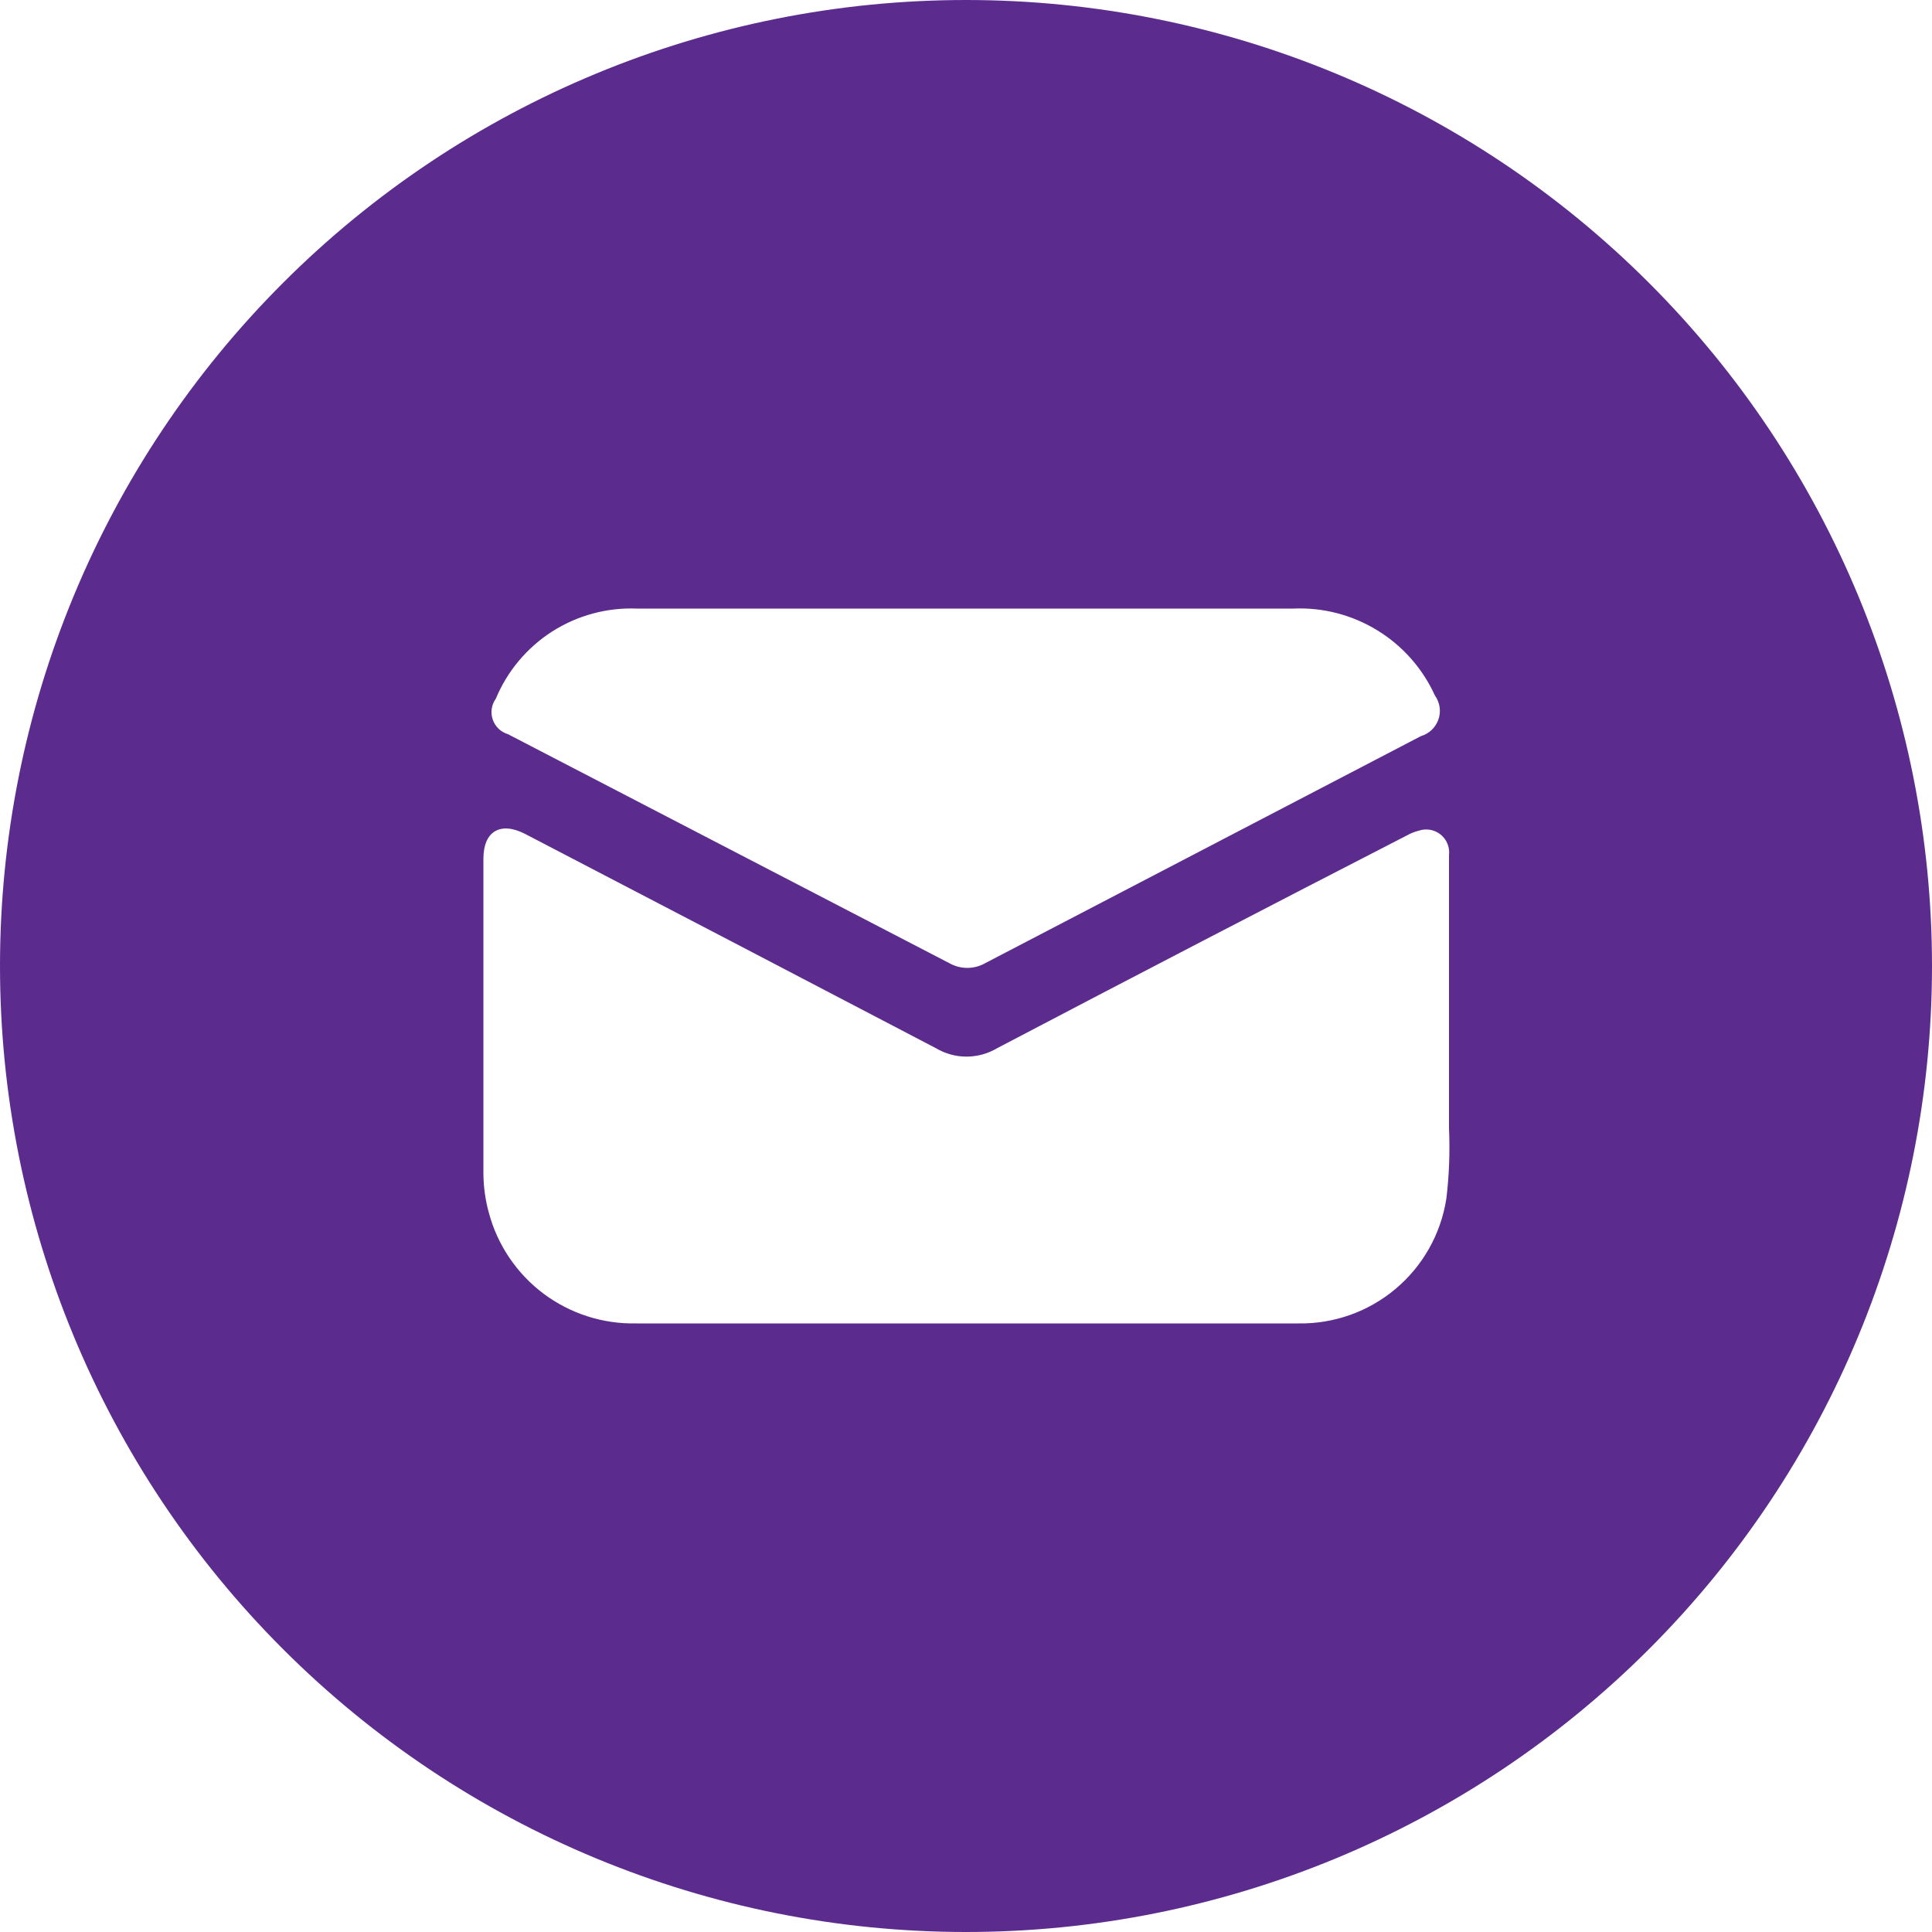
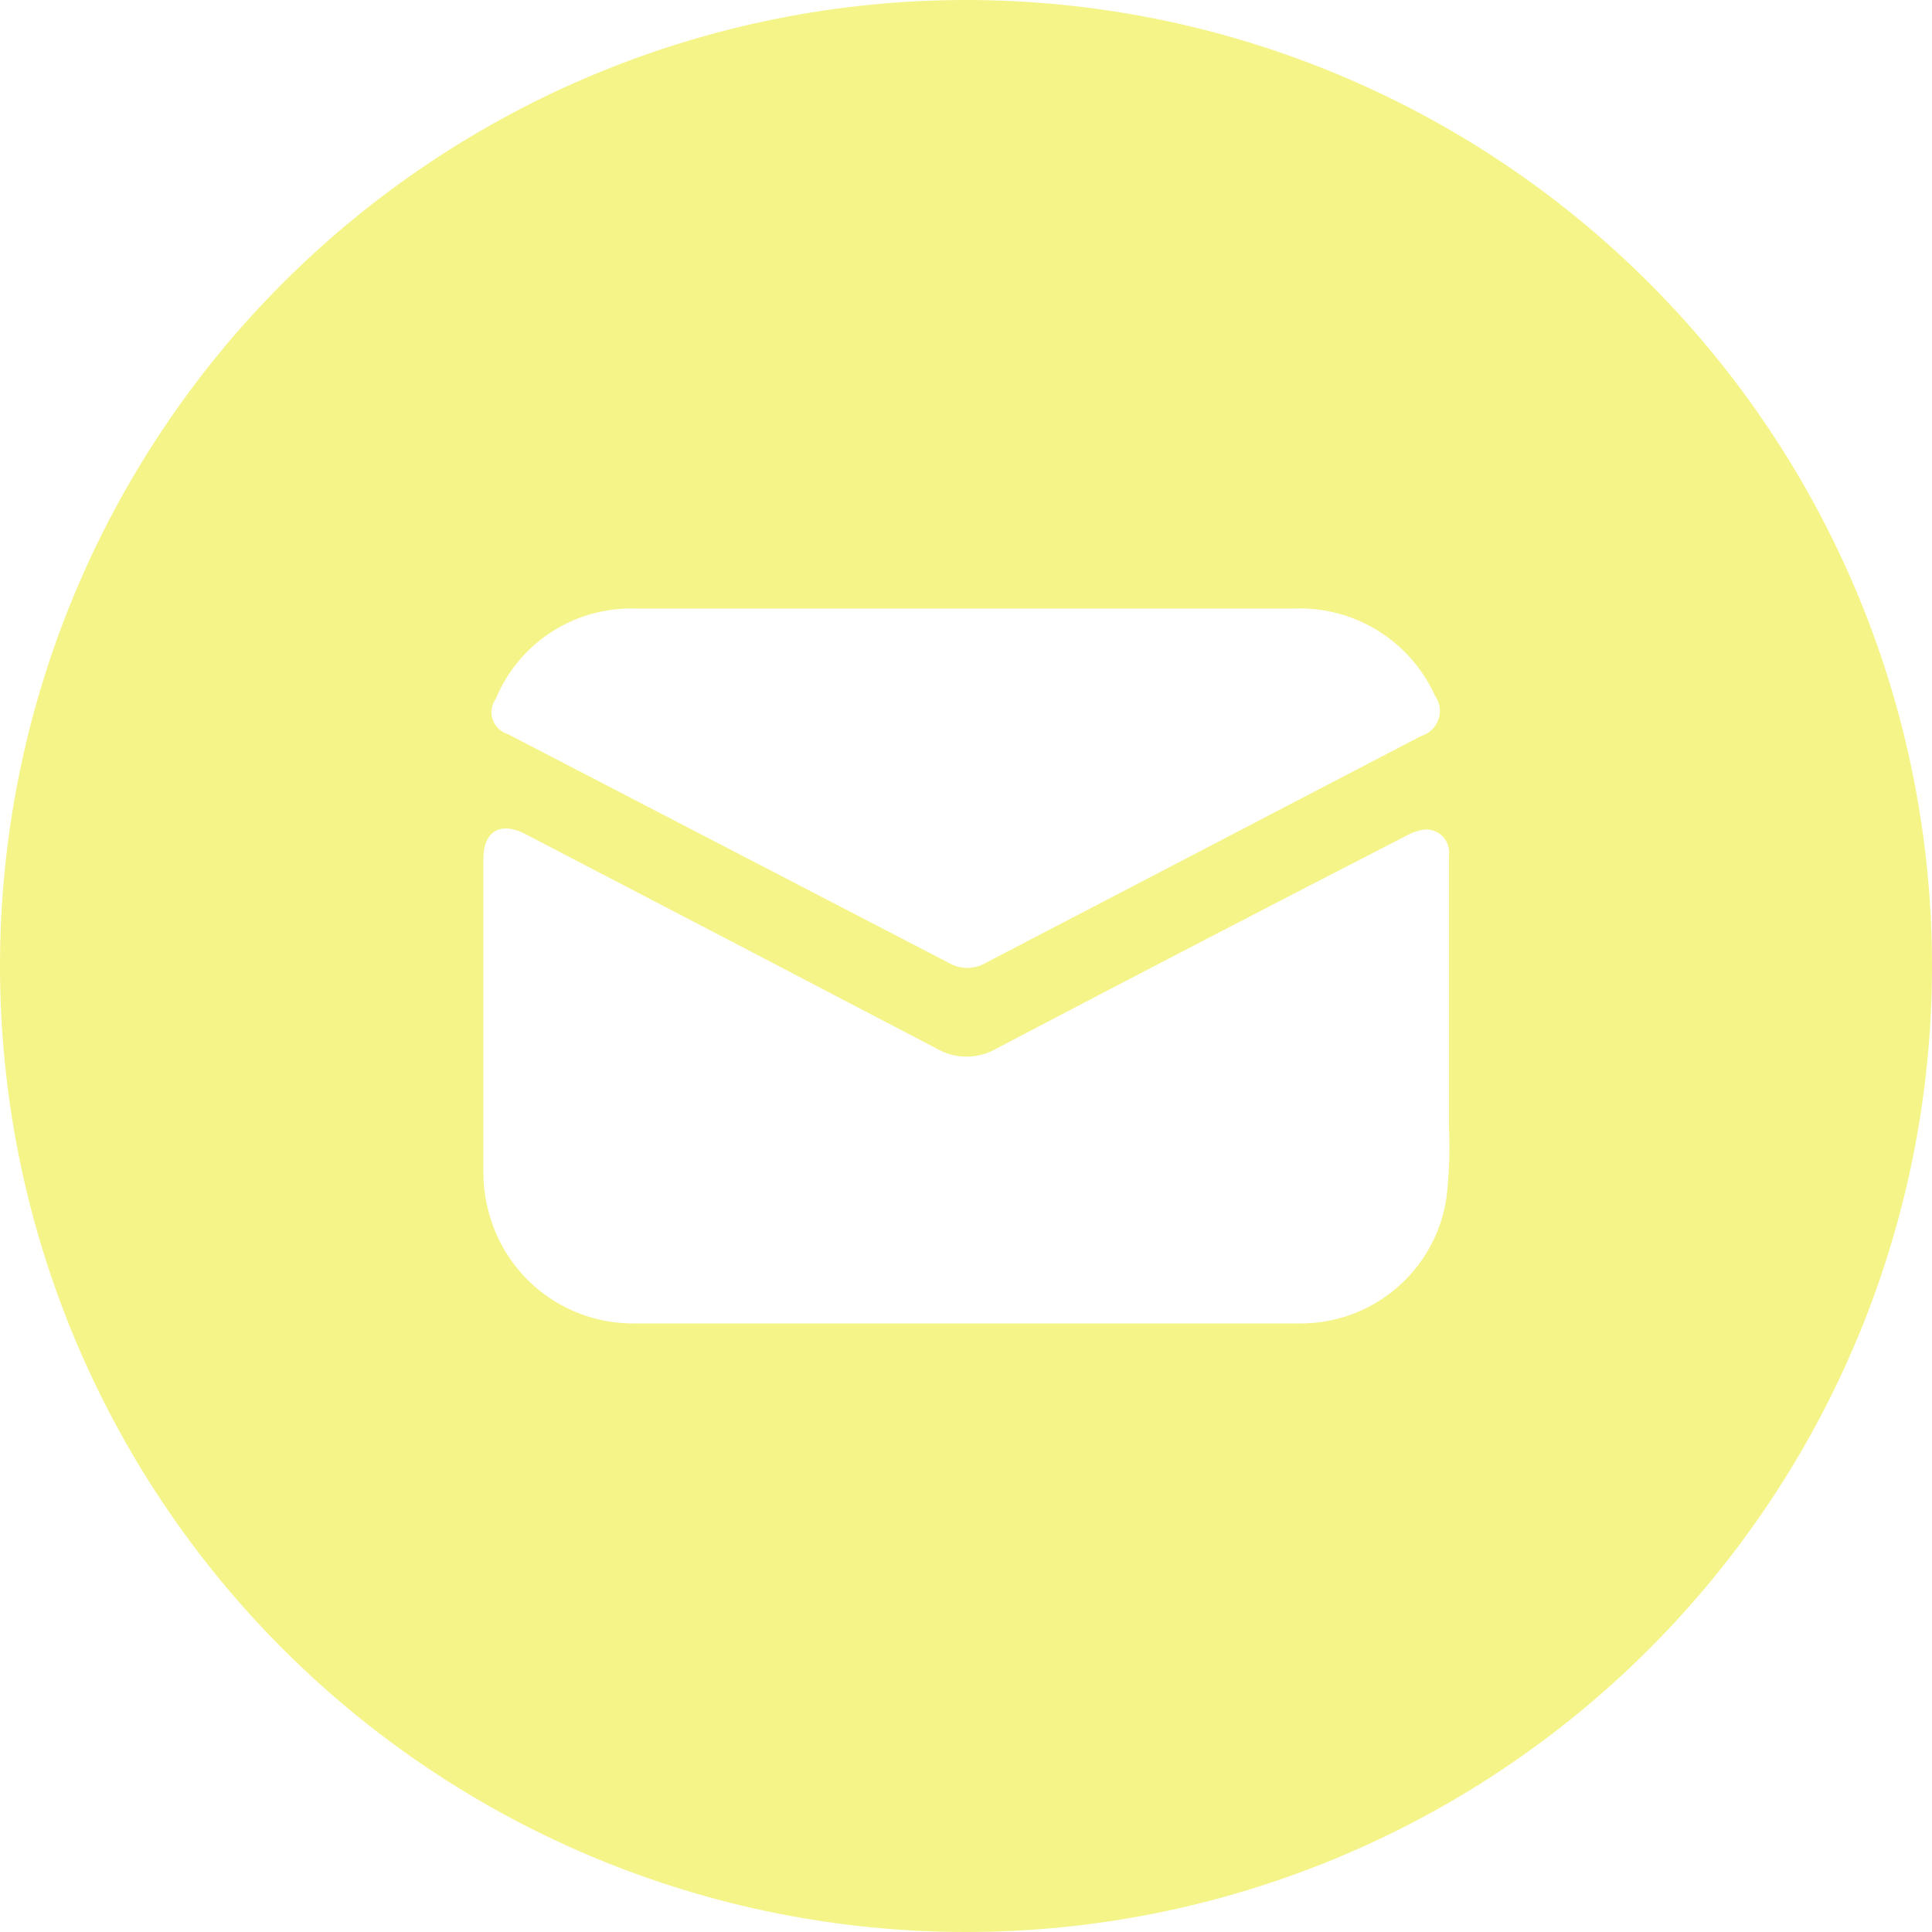
<svg xmlns="http://www.w3.org/2000/svg" width="42" height="42" viewBox="0 0 42 42" fill="none">
-   <path d="M21 0C15.43 0 10.089 2.212 6.151 6.151C2.212 10.089 0 15.431 0 21C0 26.57 2.212 31.911 6.151 35.849C10.089 39.788 15.431 42 21 42C26.57 42 31.911 39.788 35.849 35.849C39.788 31.911 42 26.57 42 21C42 15.431 39.788 10.089 35.849 6.151C31.911 2.212 26.57 0 21 0ZM10.778 15.191C11.027 14.591 11.454 14.081 12.001 13.73C12.548 13.38 13.19 13.205 13.839 13.23H20.979H28.119H28.119C28.762 13.202 29.398 13.368 29.945 13.705C30.493 14.041 30.928 14.534 31.194 15.12C31.302 15.27 31.331 15.464 31.271 15.639C31.21 15.814 31.069 15.95 30.891 16.002L21.42 20.937C21.177 21.076 20.878 21.076 20.635 20.937L11.042 15.96C10.887 15.914 10.764 15.796 10.712 15.643C10.659 15.491 10.684 15.323 10.777 15.191H10.778ZM31.441 26.065C31.322 26.826 30.932 27.519 30.342 28.016C29.753 28.513 29.004 28.781 28.233 28.77H22.391H13.831C13.104 28.785 12.394 28.557 11.813 28.121C11.232 27.684 10.814 27.065 10.627 26.363C10.551 26.089 10.512 25.807 10.509 25.523V18.664C10.509 18.072 10.879 17.854 11.412 18.127C14.394 19.678 17.373 21.232 20.35 22.789C20.55 22.907 20.778 22.97 21.011 22.97C21.244 22.97 21.472 22.907 21.673 22.789C24.635 21.235 27.602 19.695 30.572 18.168V18.169C30.656 18.119 30.747 18.083 30.841 18.059C31.004 18.003 31.185 18.035 31.319 18.143C31.453 18.252 31.521 18.422 31.5 18.593V24.527C31.523 25.041 31.503 25.555 31.442 26.064L31.441 26.065Z" fill="#5B2C8E" />
+   <path d="M21 0C15.43 0 10.089 2.212 6.151 6.151C2.212 10.089 0 15.431 0 21C0 26.57 2.212 31.911 6.151 35.849C10.089 39.788 15.431 42 21 42C26.57 42 31.911 39.788 35.849 35.849C39.788 31.911 42 26.57 42 21C42 15.431 39.788 10.089 35.849 6.151C31.911 2.212 26.57 0 21 0ZM10.778 15.191C11.027 14.591 11.454 14.081 12.001 13.73C12.548 13.38 13.19 13.205 13.839 13.23H20.979H28.119H28.119C28.762 13.202 29.398 13.368 29.945 13.705C30.493 14.041 30.928 14.534 31.194 15.12C31.302 15.27 31.331 15.464 31.271 15.639C31.21 15.814 31.069 15.95 30.891 16.002L21.42 20.937C21.177 21.076 20.878 21.076 20.635 20.937L11.042 15.96C10.887 15.914 10.764 15.796 10.712 15.643C10.659 15.491 10.684 15.323 10.777 15.191H10.778ZM31.441 26.065C31.322 26.826 30.932 27.519 30.342 28.016C29.753 28.513 29.004 28.781 28.233 28.77H22.391H13.831C13.104 28.785 12.394 28.557 11.813 28.121C11.232 27.684 10.814 27.065 10.627 26.363C10.551 26.089 10.512 25.807 10.509 25.523V18.664C10.509 18.072 10.879 17.854 11.412 18.127C14.394 19.678 17.373 21.232 20.35 22.789C20.55 22.907 20.778 22.97 21.011 22.97C21.244 22.97 21.472 22.907 21.673 22.789C24.635 21.235 27.602 19.695 30.572 18.168V18.169C30.656 18.119 30.747 18.083 30.841 18.059C31.004 18.003 31.185 18.035 31.319 18.143C31.453 18.252 31.521 18.422 31.5 18.593V24.527C31.523 25.041 31.503 25.555 31.442 26.064L31.441 26.065Z" fill="#F5F488" />
</svg>
